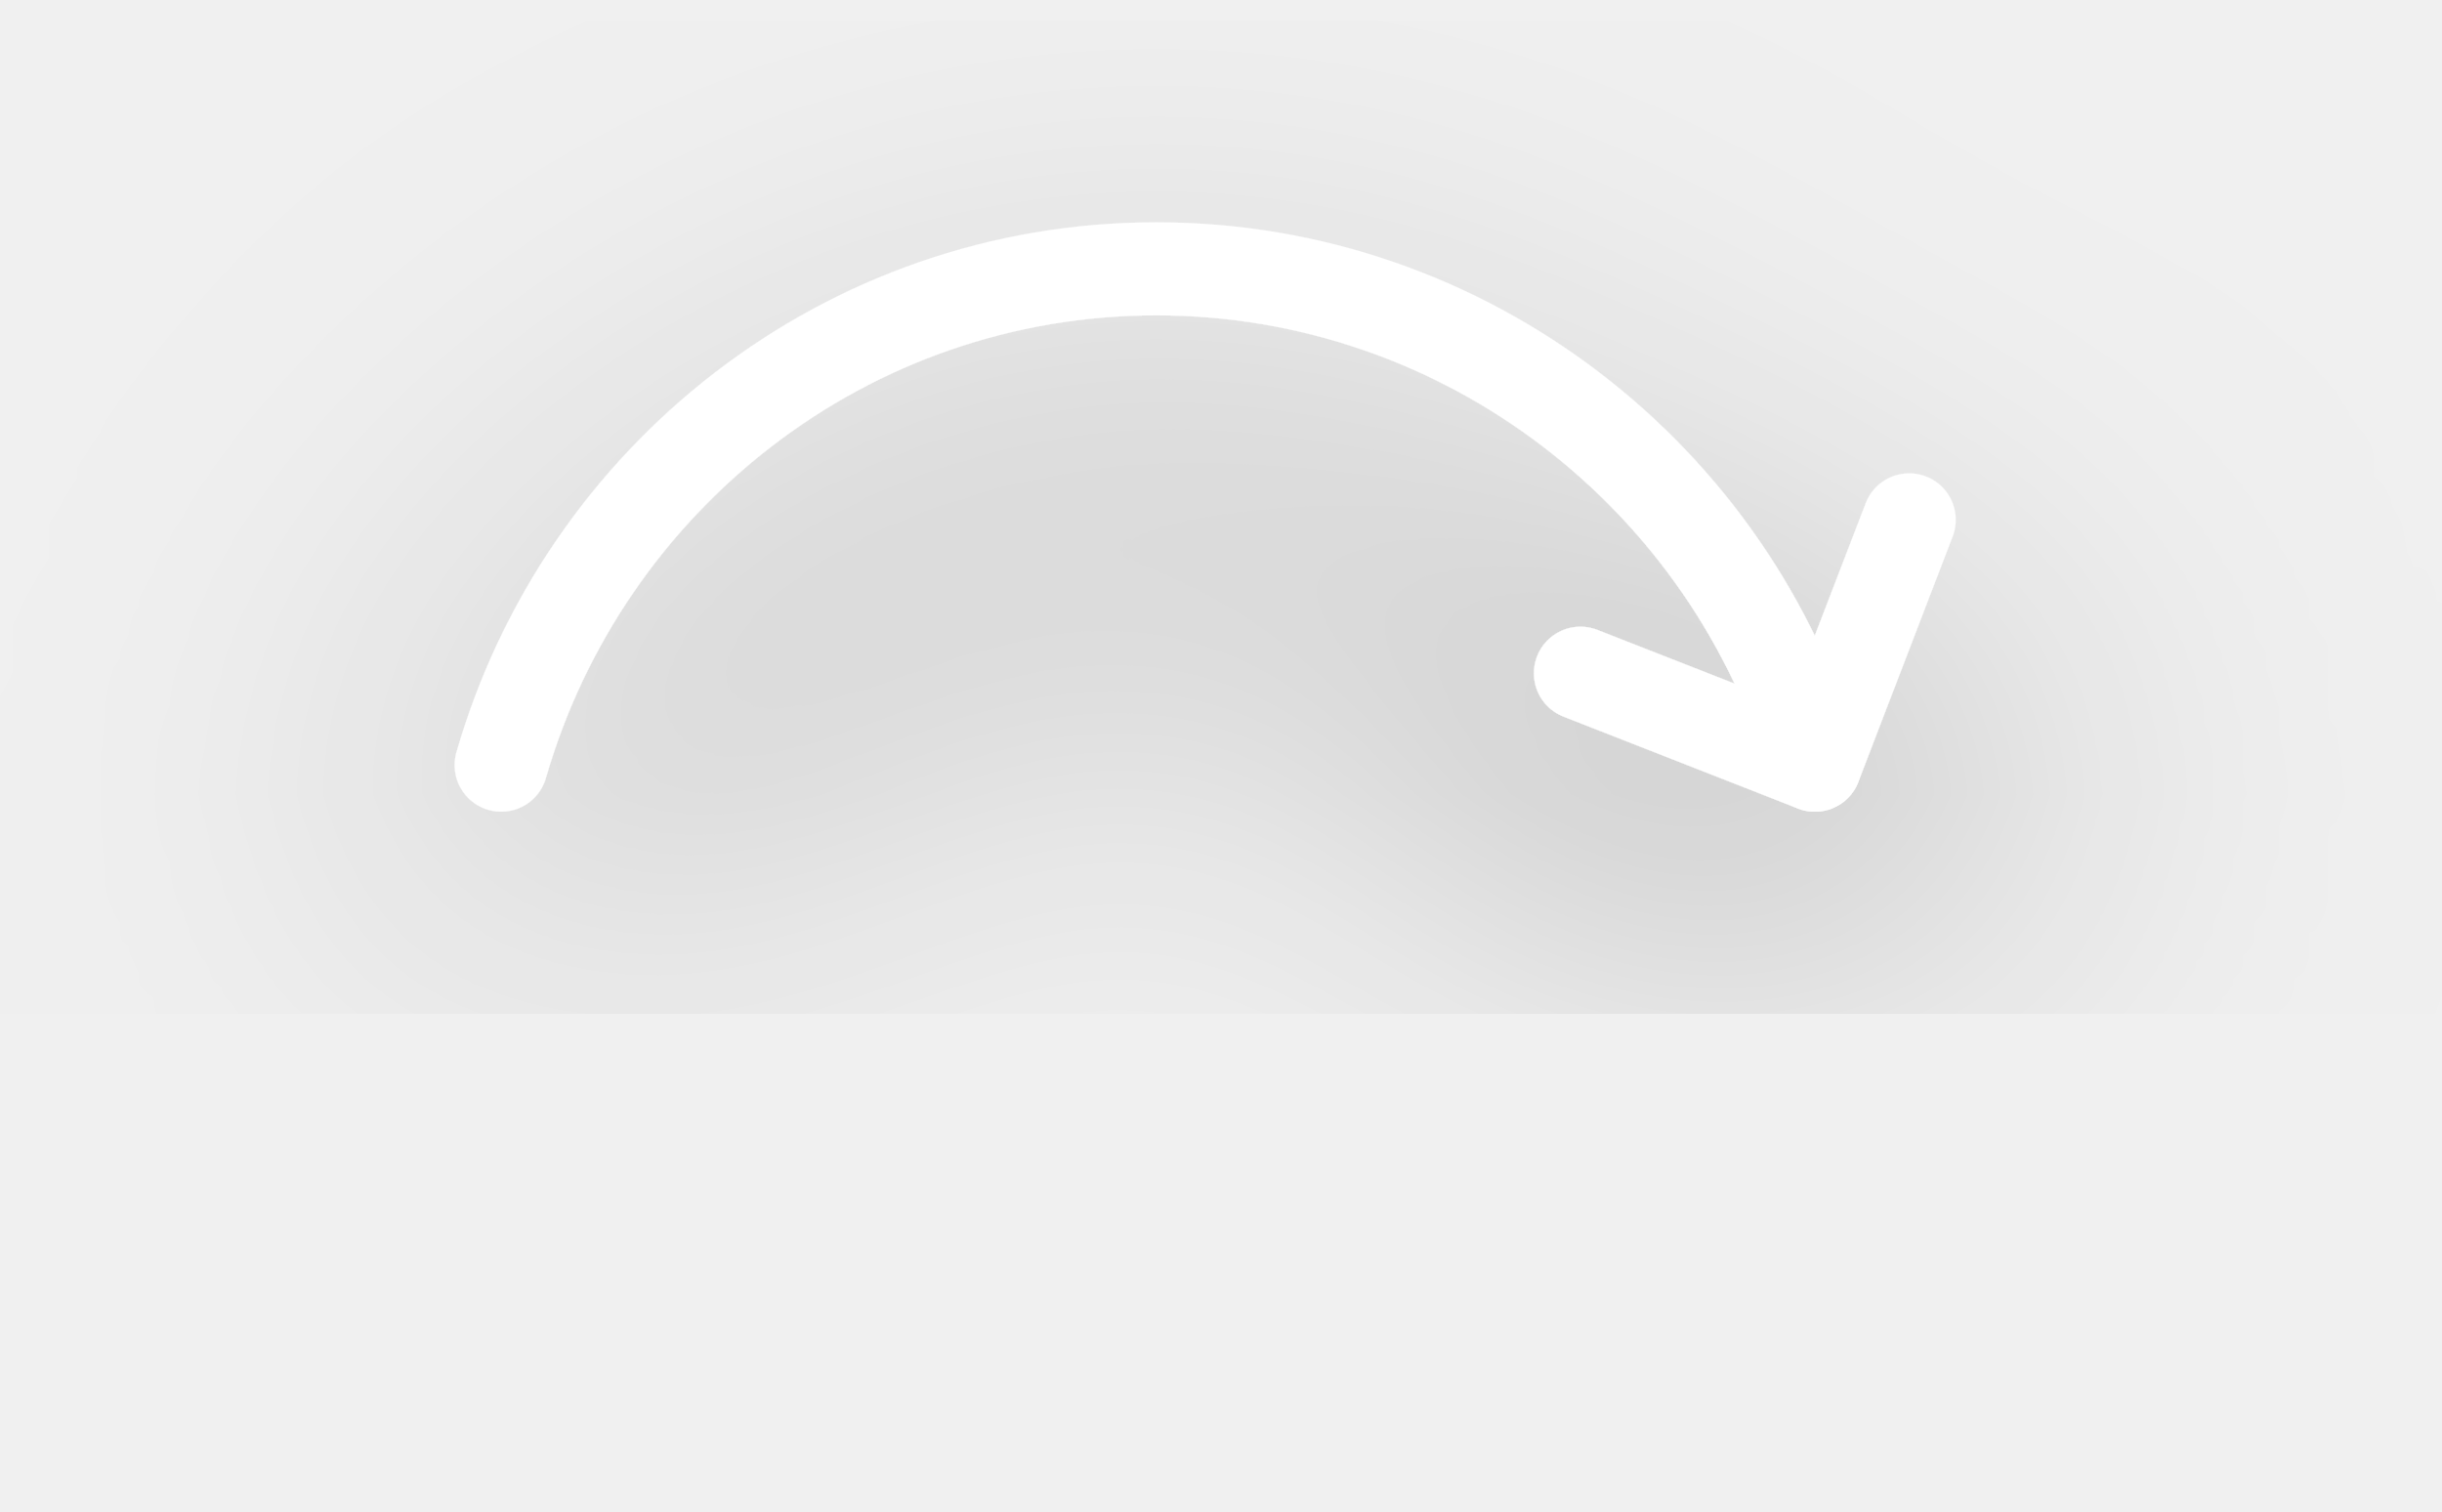
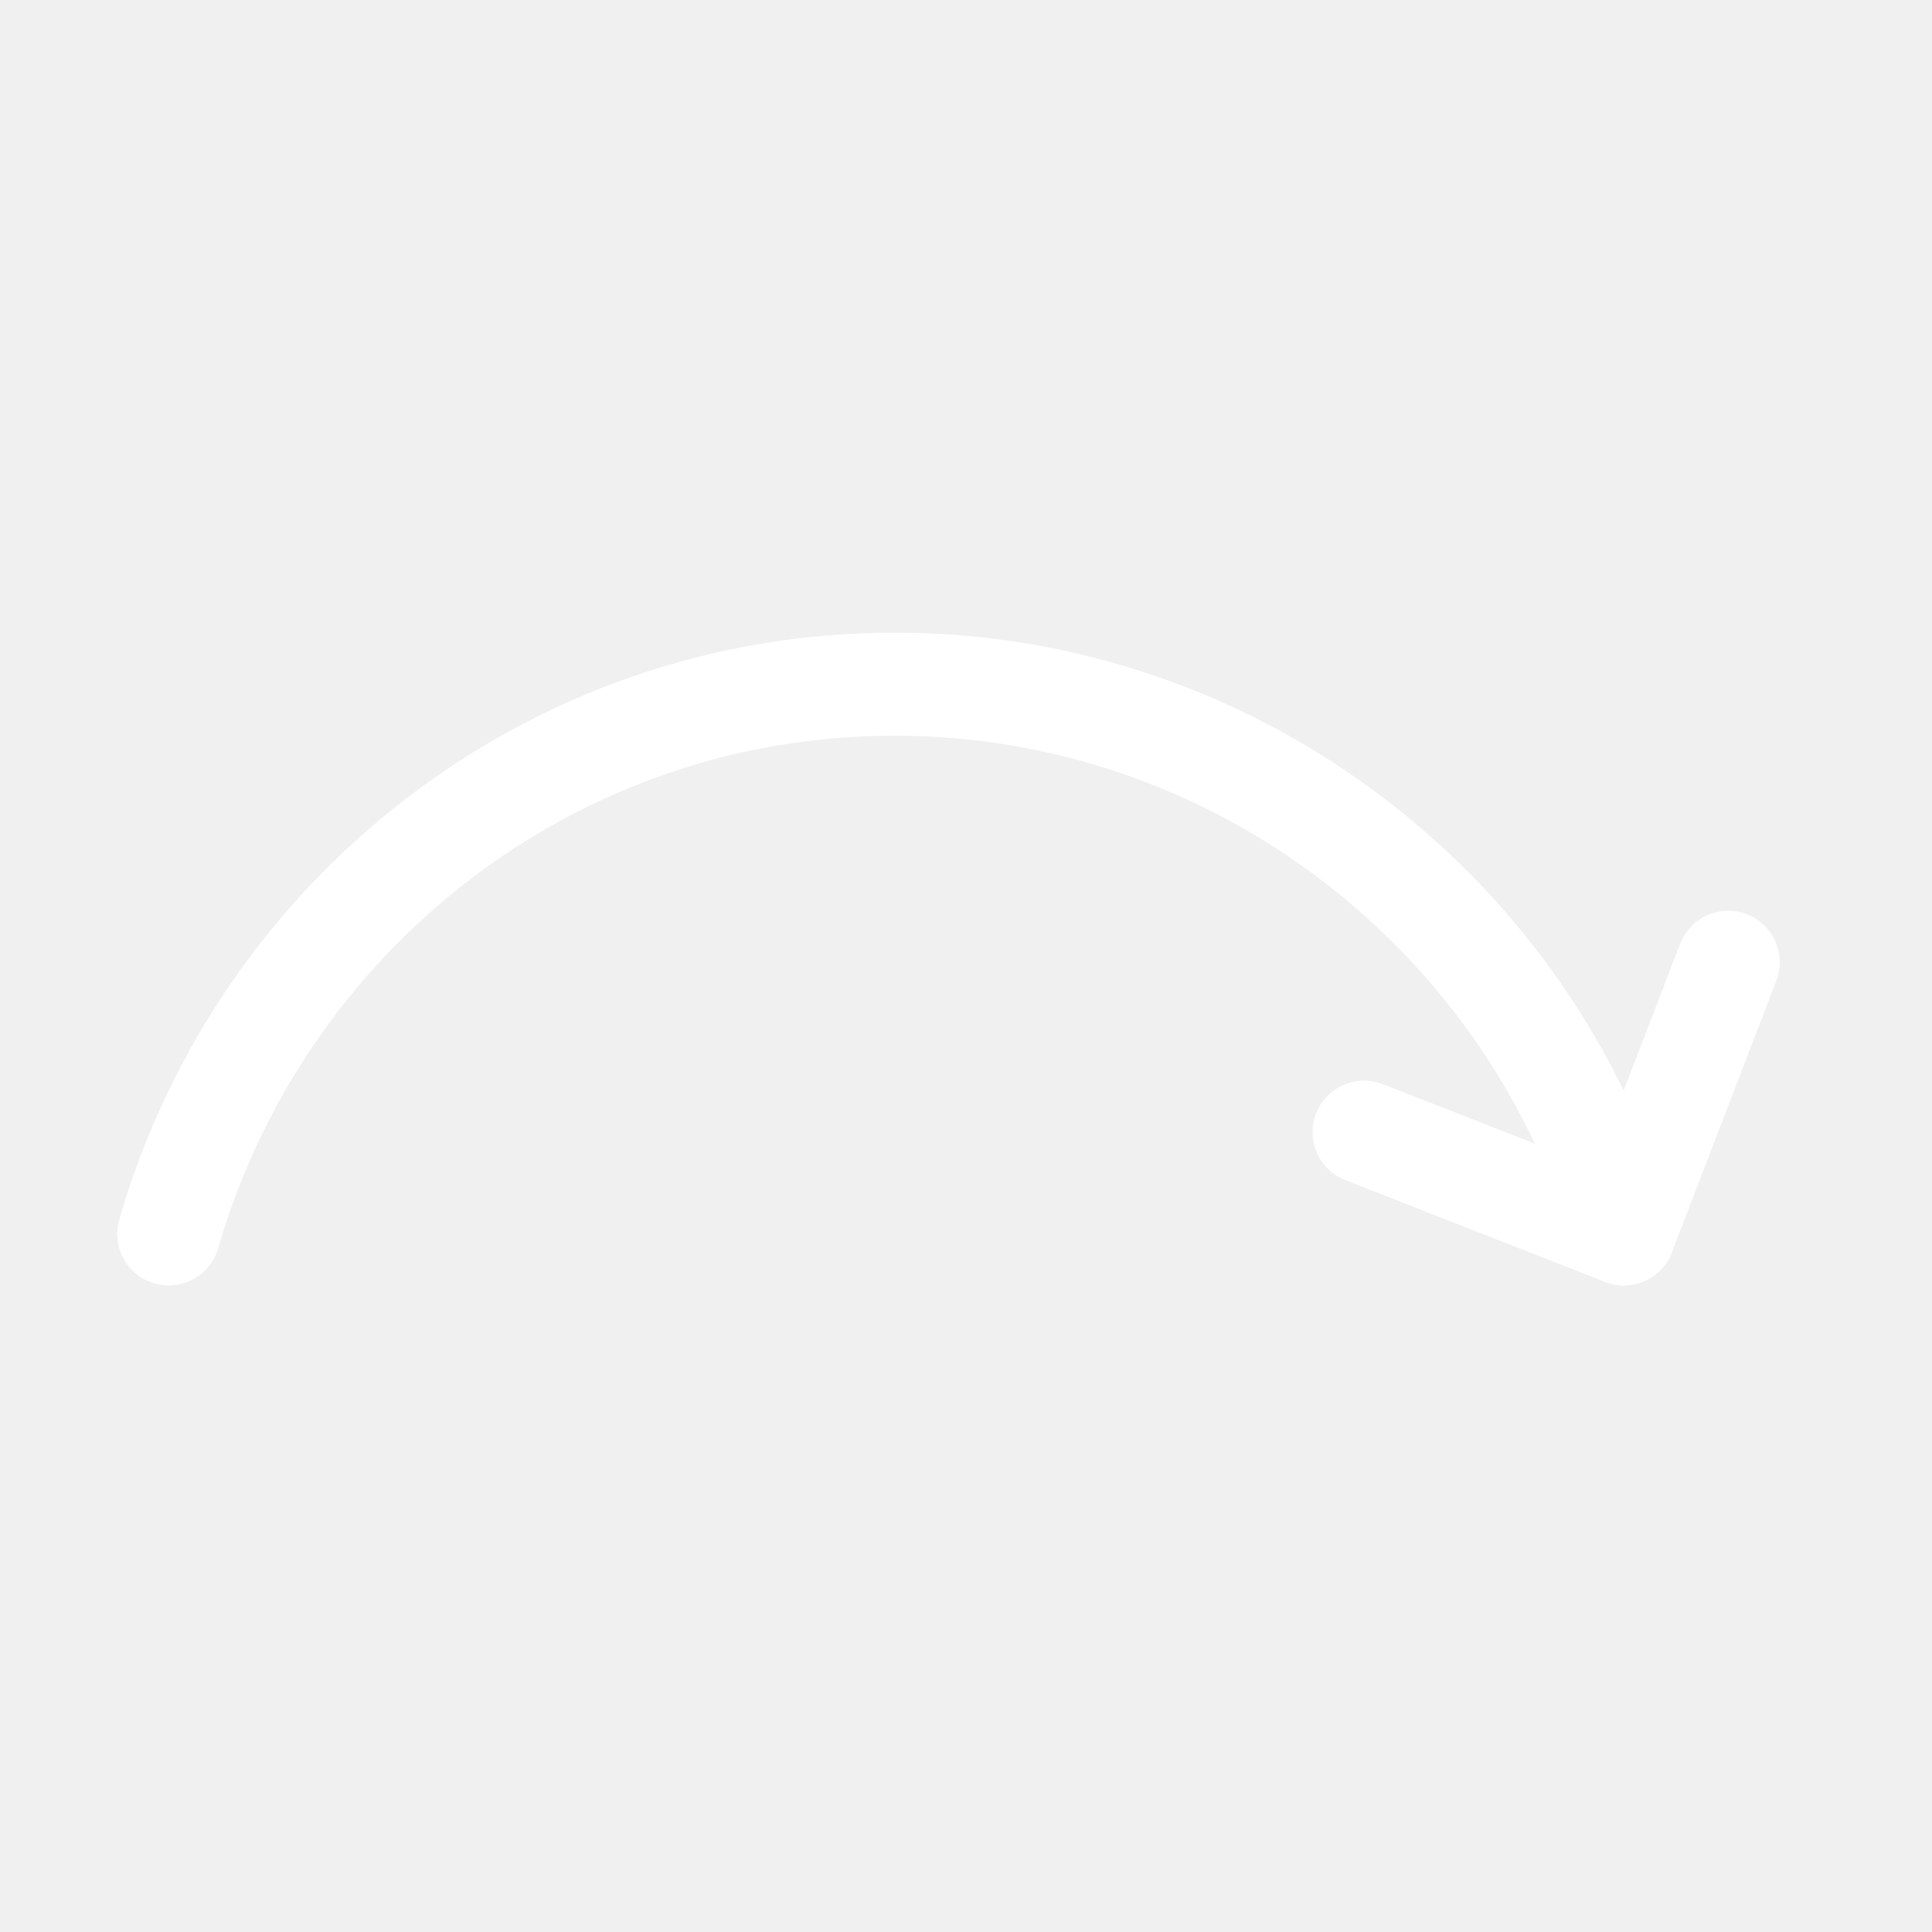
- <svg xmlns="http://www.w3.org/2000/svg" width="21px" height="13px" viewBox="0 0 21 13" version="1.1">
-   <defs>
-     <filter x="-50%" y="-50%" width="200%" height="200%" filterUnits="objectBoundingBox" id="filter-1">
-       <feOffset dx="0" dy="2" in="SourceAlpha" result="shadowOffsetOuter1" />
-       <feGaussianBlur stdDeviation="2" in="shadowOffsetOuter1" result="shadowBlurOuter1" />
-       <feColorMatrix values="0 0 0 0 0   0 0 0 0 0   0 0 0 0 0  0 0 0 0.5 0" type="matrix" in="shadowBlurOuter1" result="shadowMatrixOuter1" />
-       <feMerge>
-         <feMergeNode in="shadowMatrixOuter1" />
-         <feMergeNode in="SourceGraphic" />
-       </feMerge>
-     </filter>
-   </defs>
-   <g id="-" stroke="none" stroke-width="1" fill="none" fill-rule="evenodd" stroke-linecap="round" stroke-linejoin="round">
-     <g id="Artboard-2" transform="translate(-463, -151)" stroke-width="0.8" stroke="#FFFFFF">
-       <g id="Group-4-Copy" transform="translate(287, 71)">
-         <g id="Group-2">
-           <g id="Group" transform="translate(0.521258, 0)">
-             <g id="Group-5">
-               <g id="Group-14" filter="url(#filter-1)" transform="translate(121.4787, 35)">
-                 <g id="Group-11" transform="translate(58, 47)">
-                   <g id="Page-1">
-                     <path d="M11.607,4.58 C10.895,2.115 8.616,0.312 5.944,0.312 C3.272,0.312 1.021,2.115 0.31,4.58" id="Stroke-1" />
-                     <polyline id="Stroke-3" points="12.418 2.471 11.607 4.58 9.591 3.79" />
-                   </g>
-                 </g>
-               </g>
-             </g>
-           </g>
+ <svg xmlns="http://www.w3.org/2000/svg" width="15px" height="15px" viewBox="0 0 15 15" version="1.1">
+   <defs />
+   <g id="Symbols" stroke="none" stroke-width="1" fill="none" fill-rule="evenodd" stroke-linecap="round" stroke-linejoin="round">
+     <g id="Skip" stroke-width="0.8" stroke="#FFFFFF">
+       <g id="Group-11" transform="translate(1, 5)">
+         <g id="Page-1">
+           <path d="M11.607,4.58 C10.895,2.115 8.616,0.312 5.944,0.312 C3.272,0.312 1.021,2.115 0.31,4.58" id="Stroke-1" />
+           <polyline id="Stroke-3" points="12.418 2.471 11.607 4.58 9.591 3.79" />
        </g>
      </g>
    </g>
  </g>
</svg>
